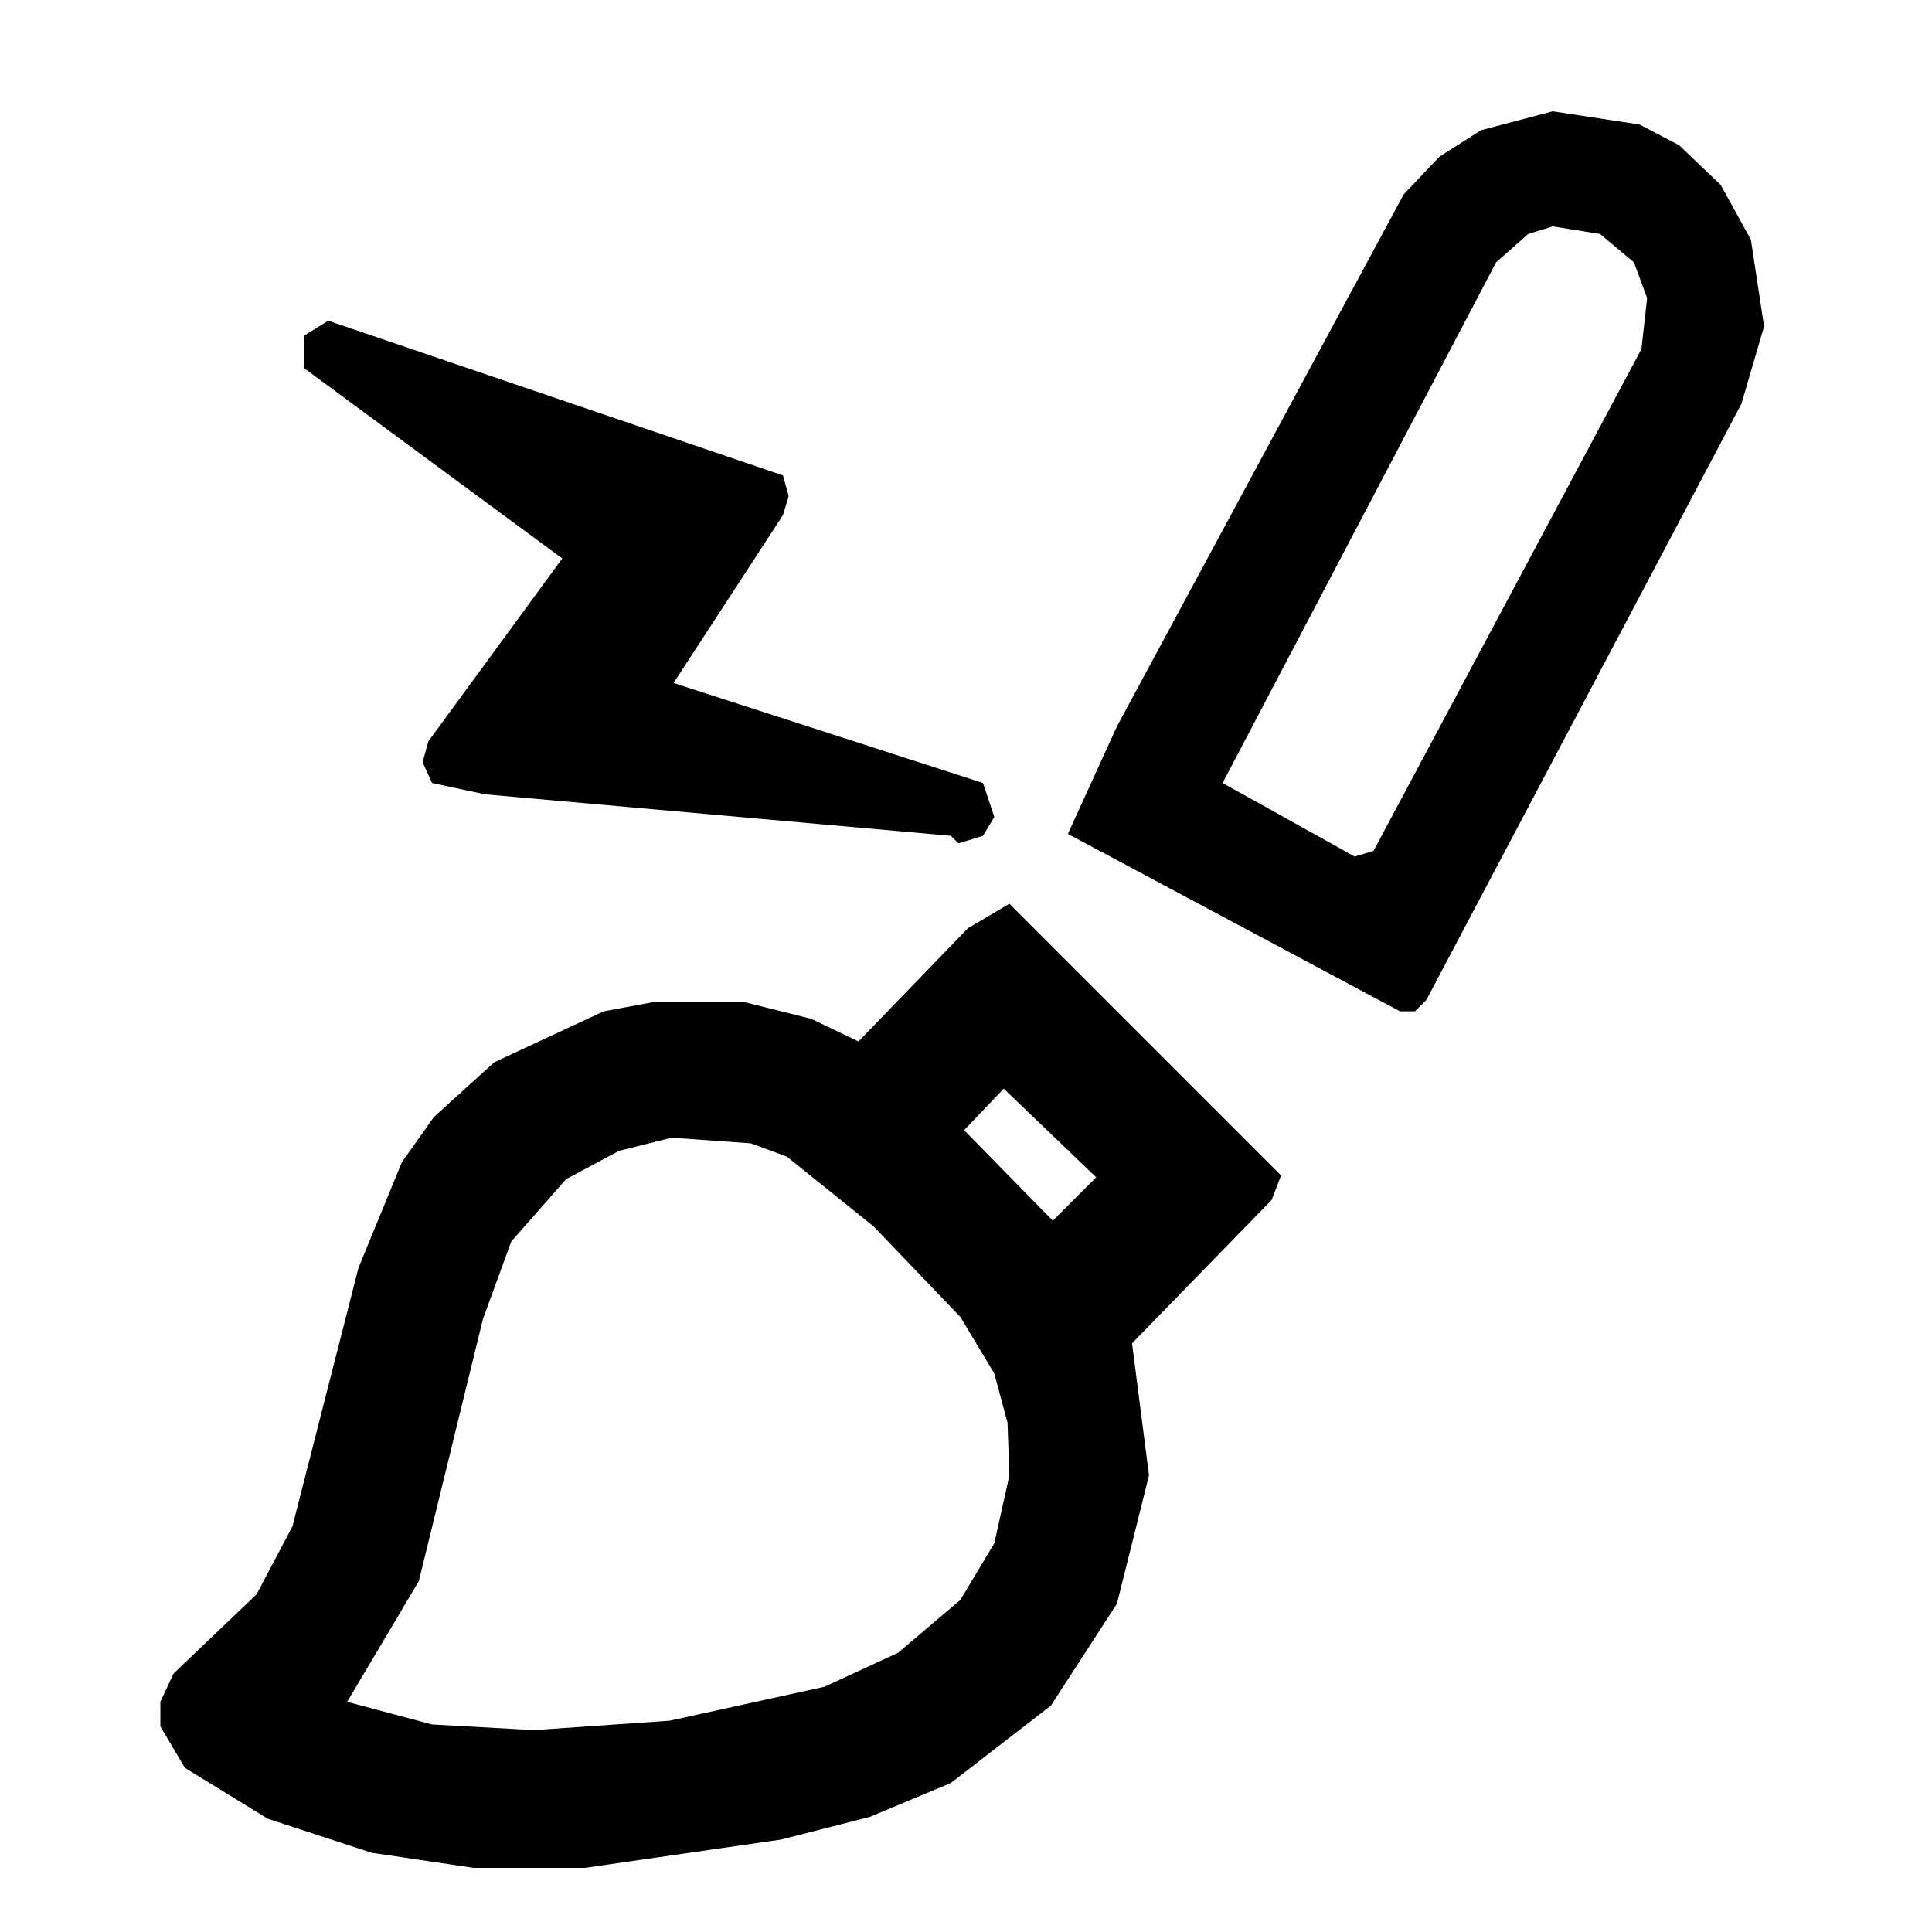
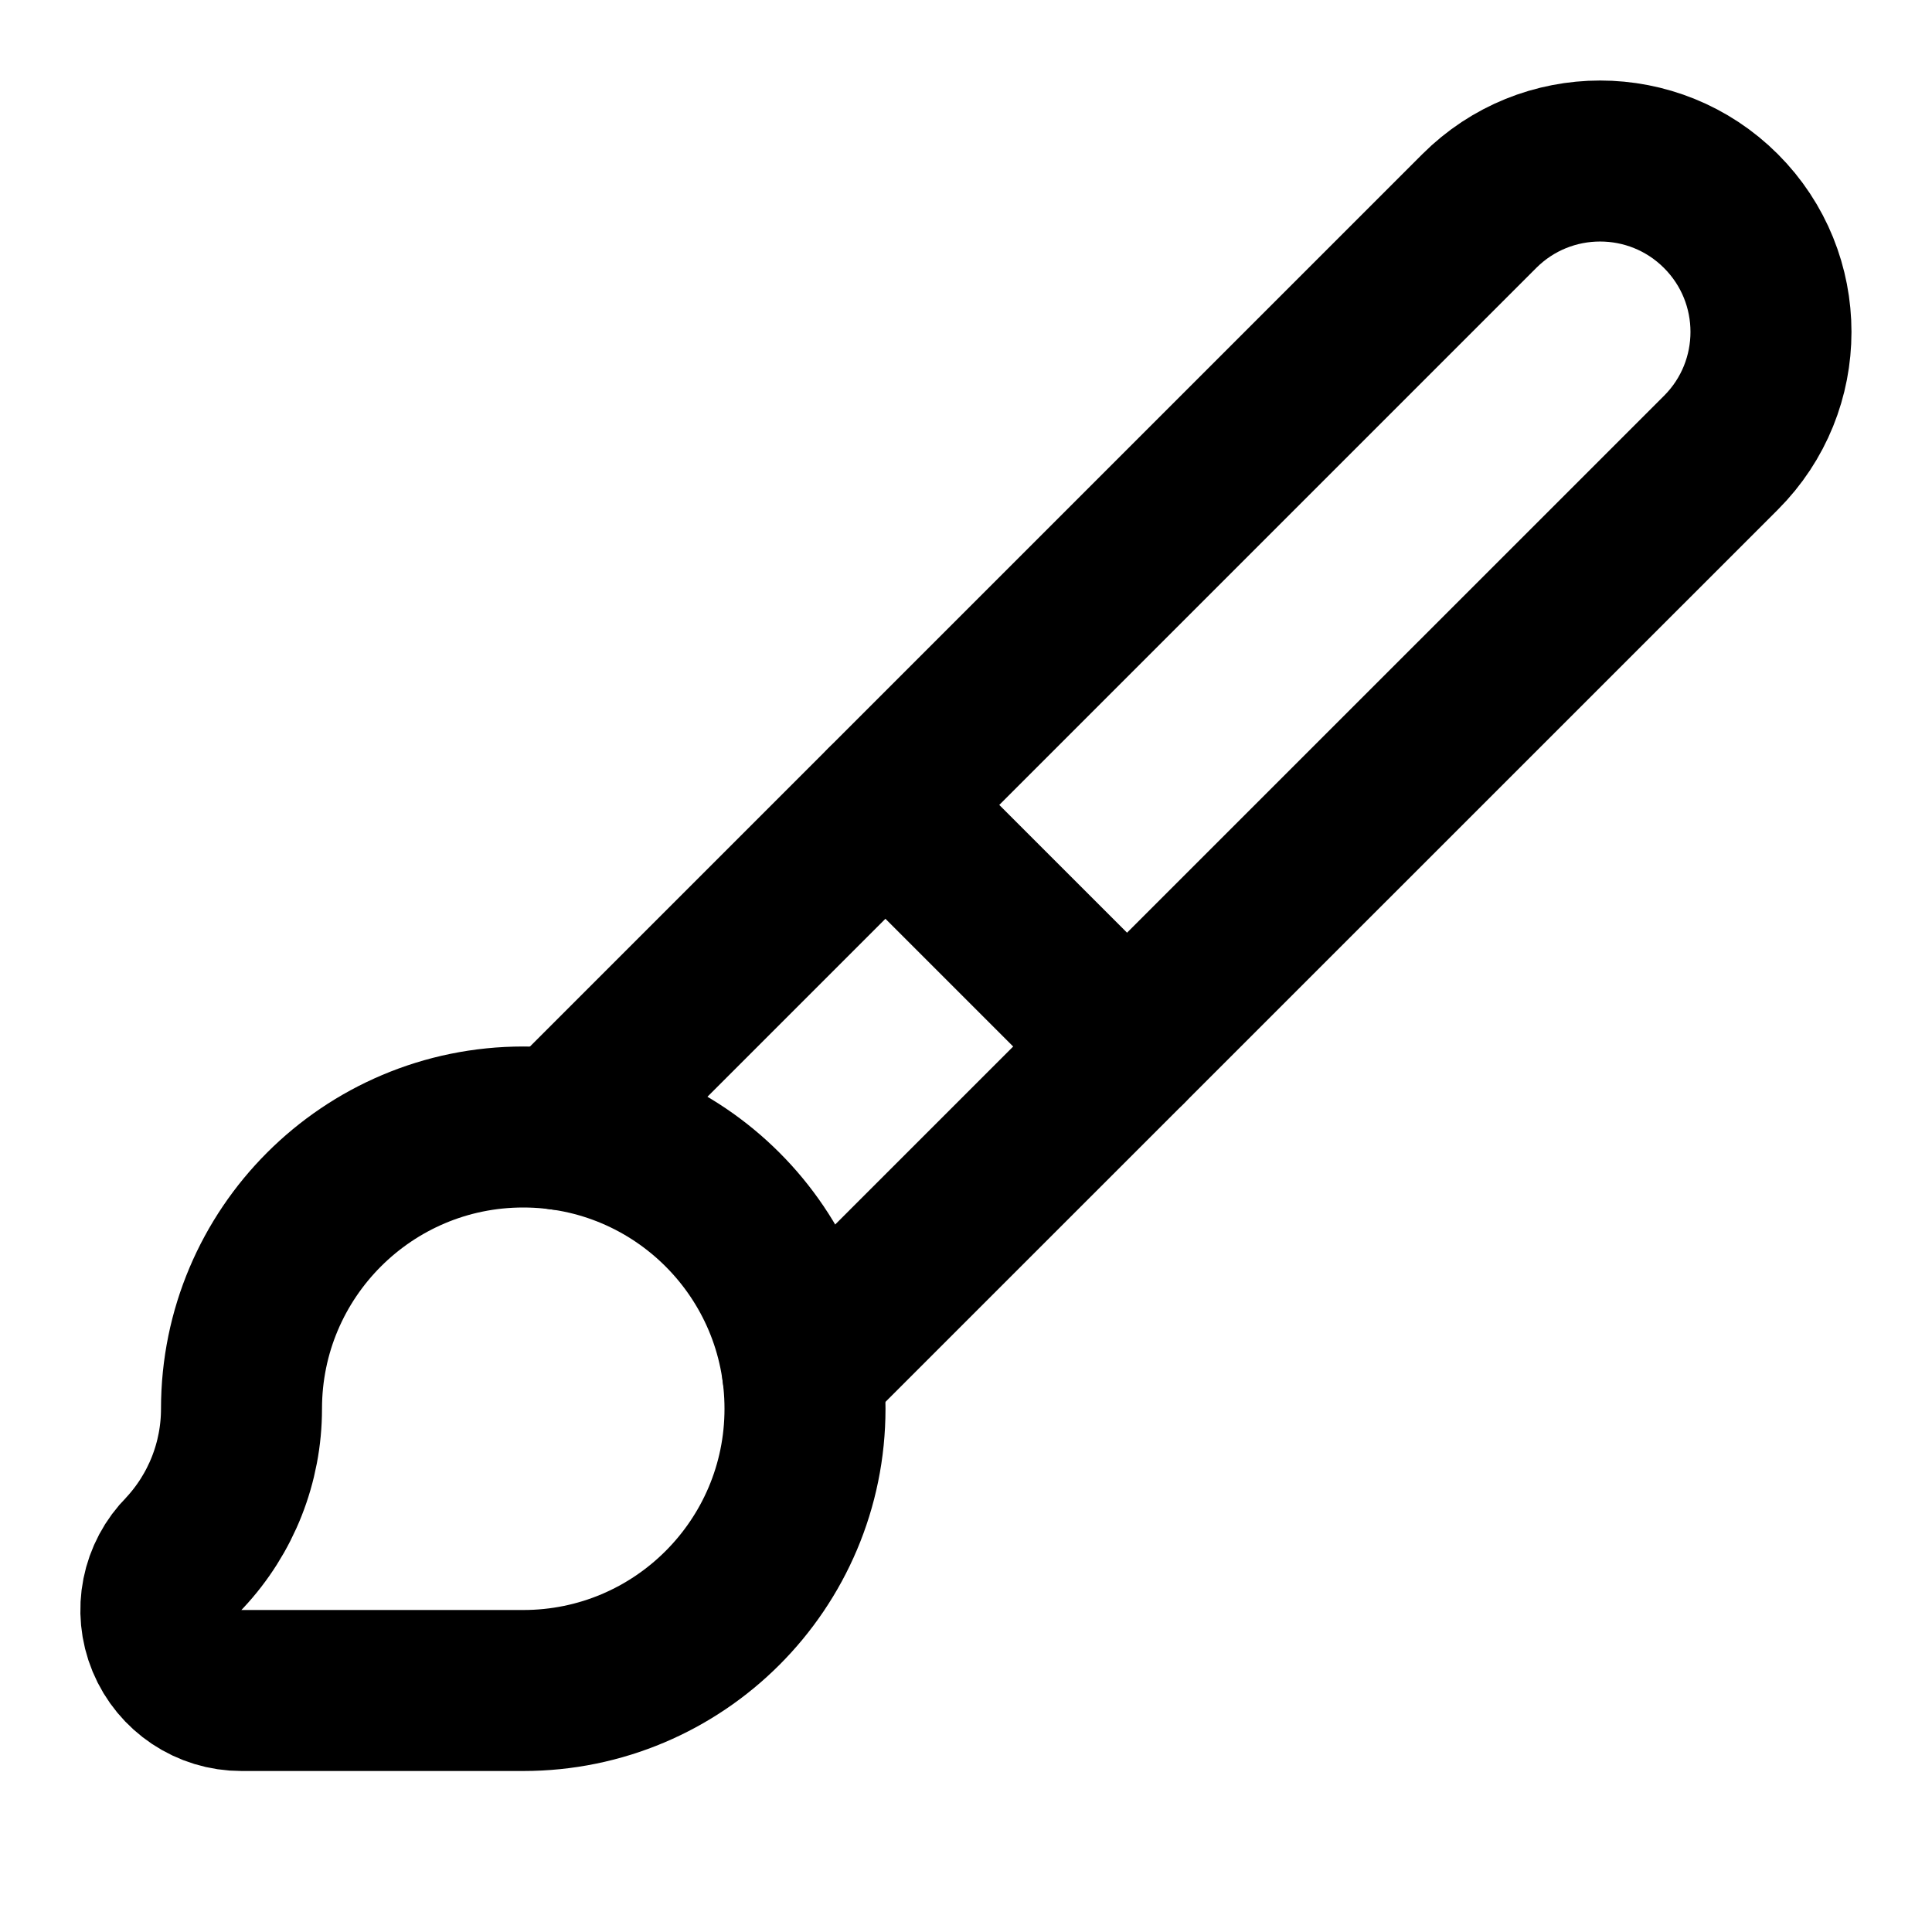
- <svg xmlns="http://www.w3.org/2000/svg" version="1.2" viewBox="0 0 1024 1024" width="1024" height="1024">
-   <path id="Path 0" fill-rule="evenodd" class="s0" d="m251 990l-54-8-55-18-44-27-13-22v-13l7-15 44-42 19-36 35-137 23-56 17-24 32-29 58-27 27-5h47l36 9 25 12 58-60 22-13 144 144-5 13-74 76 9 70-17 68-35 54-53 41-43 18-47 12-104 15zm260-391l47 48 23-23-49-47zm-183 11l-28 15-29 33-15 41-34 139-38 64 45 12 54 3 72-5 82-18 39-18 33-28 18-30 8-36-1-28-7-26-18-30-46-48-46-37-19-7-42-3zm495-551l46 7 21 11 22 21 16 29 7 46-12 41-167 316-6 6h-8l-176-94 26-57 152-282 19-20 22-14zm-13 65l-17 15-145 276 70 39 10-3 142-266 3-27-7-19-18-15-25-4zm-636 46l241 82 3 11-3 10-58 89 164 53 6 18-6 10-13 4-4-4-247-22-28-6-5-11 3-11 71-97-137-101v-17z" />
+ <svg xmlns="http://www.w3.org/2000/svg" width="24" height="24" viewBox="0 0 24 24" fill="none" stroke="currentColor" stroke-width="2" stroke-linecap="round" stroke-linejoin="round" class="lucide lucide-brush-icon lucide-brush">
+   <path d="m11 10 3 3" />
+   <path d="M6.5 21A3.5 3.5 0 1 0 3 17.5a2.62 2.62 0 0 1-.708 1.792A1 1 0 0 0 3 21z" />
+   <path d="M9.969 17.031 21.378 5.624a1 1 0 0 0-3.002-3.002L6.967 14.031" />
</svg>
